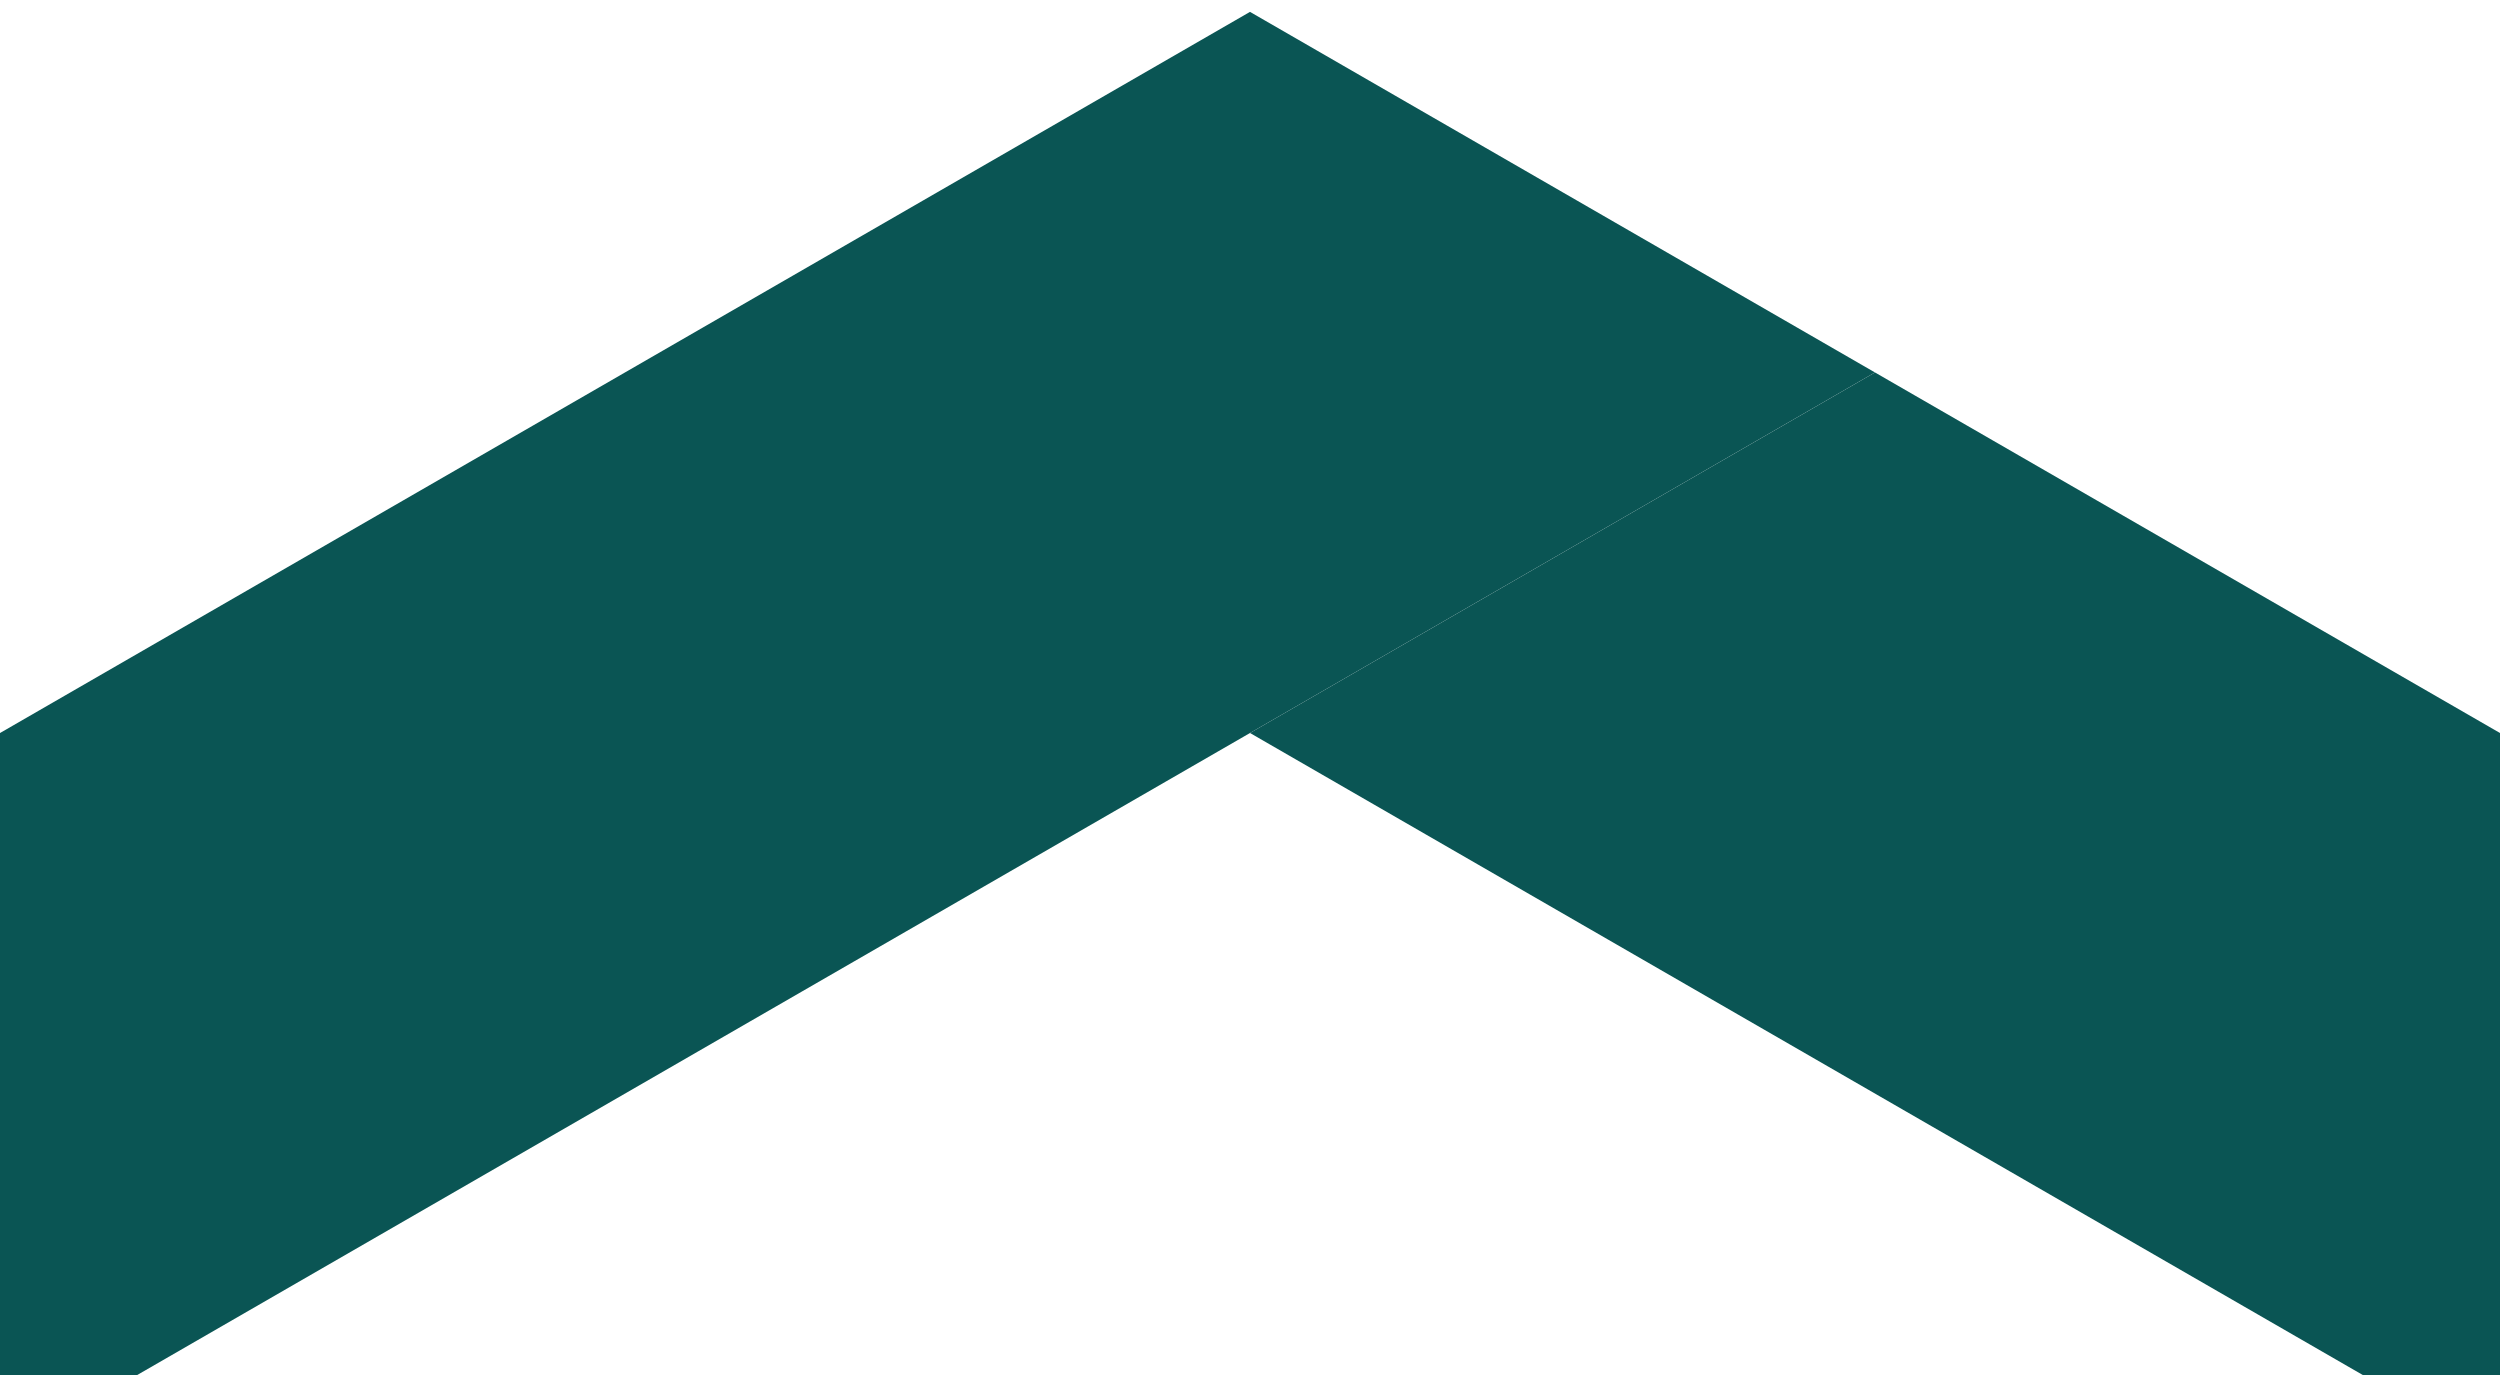
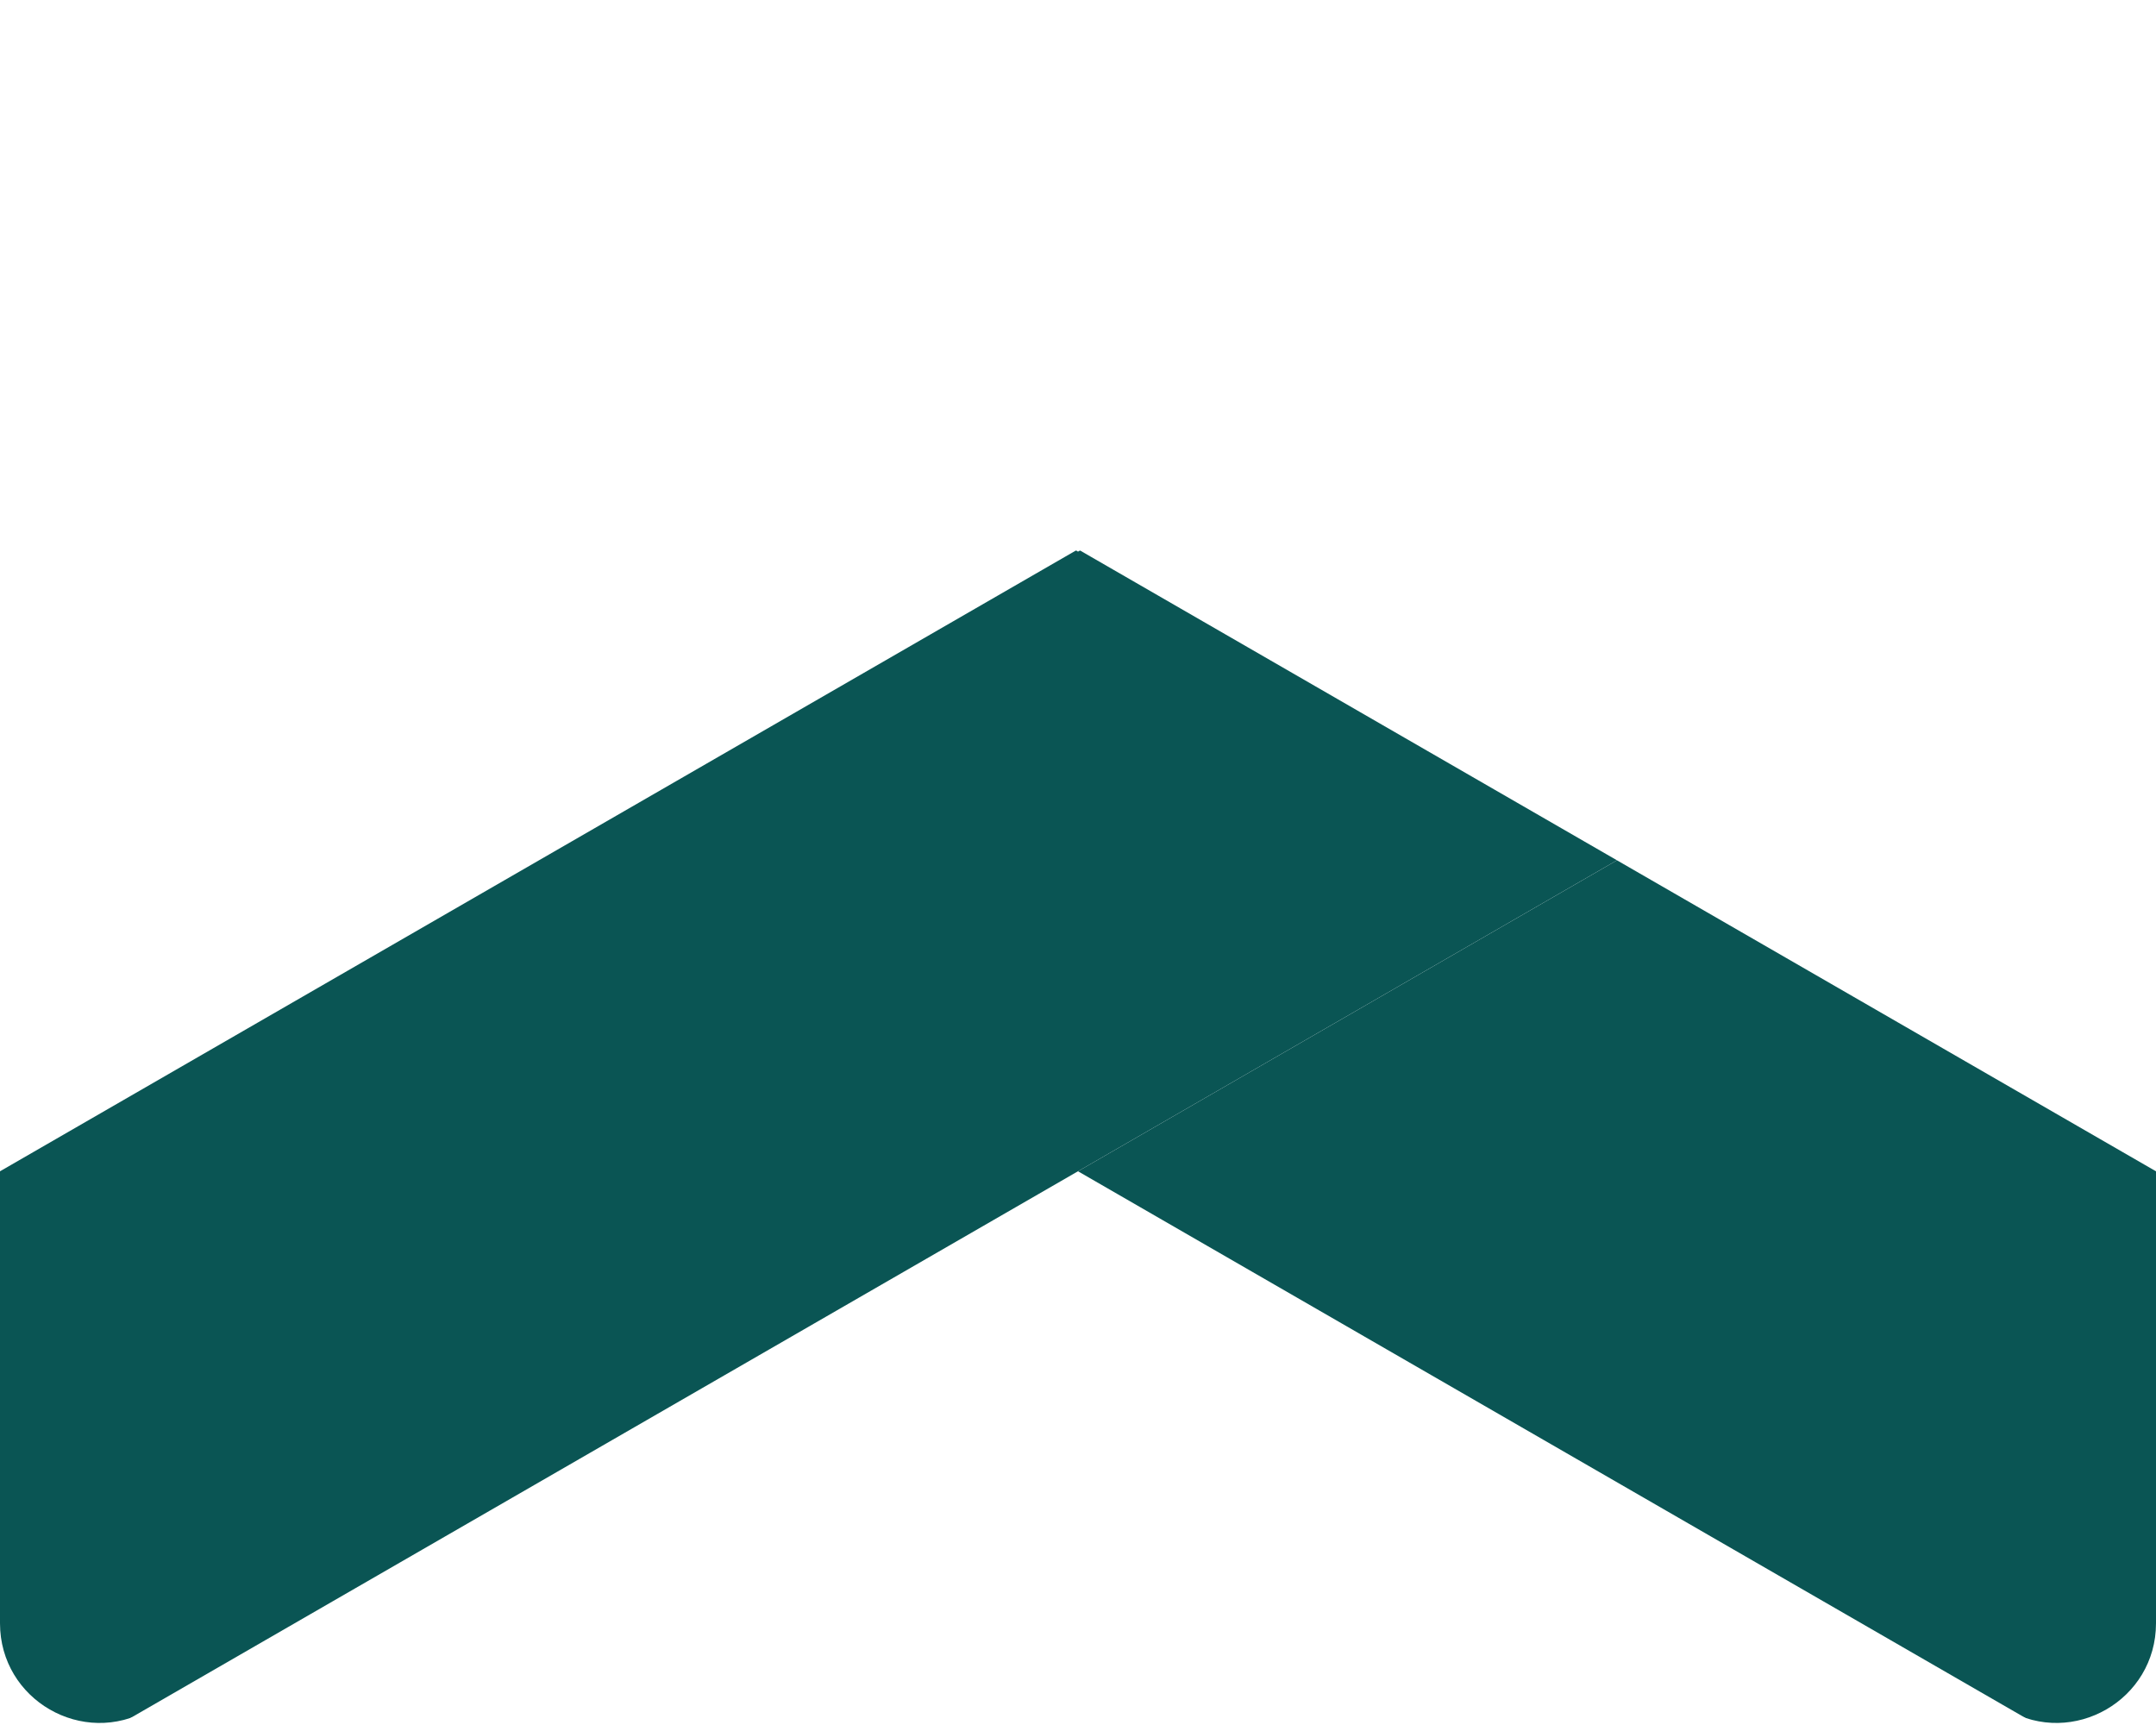
- <svg xmlns="http://www.w3.org/2000/svg" width="120" height="66" viewBox="0 0 120 66" fill="none">
-   <path d="M89.998 17.878L59.999 0.57L0 35.185V69.8L60 35.184L89.998 17.878Z" fill="#0A5554" />
-   <path d="M60 35.184L89.999 17.878L120 35.185V69.8L60 35.184Z" fill="#0A5554" />
+ <svg xmlns="http://www.w3.org/2000/svg" width="120" height="96" viewBox="0 0 120 96" fill="none">
+   <mask id="mask0" mask-type="alpha" maskUnits="userSpaceOnUse" x="0" y="0" width="120" height="96">
+     <path d="M8.306 0.876L60.001 30.699L111.694 0.876C115.386 -1.254 120 1.411 120 5.674V90.34C120 94.603 115.386 97.267 111.694 95.137L60 65.313L8.306 95.137C4.614 97.267 0 94.603 0 90.34V5.674C0 1.411 4.614 -1.254 8.306 0.876Z" fill="#C4C4C4" />
+   </mask>
+   <g mask="url(#mask0)">
+     <path d="M89.998 47.877L59.999 30.57L0 65.185V99.8L60 65.183L89.998 47.877Z" fill="#0A5554" />
+     <path d="M60 65.184L89.999 47.878L120 65.186V99.8L60 65.184Z" fill="#0A5554" />
+   </g>
</svg>
